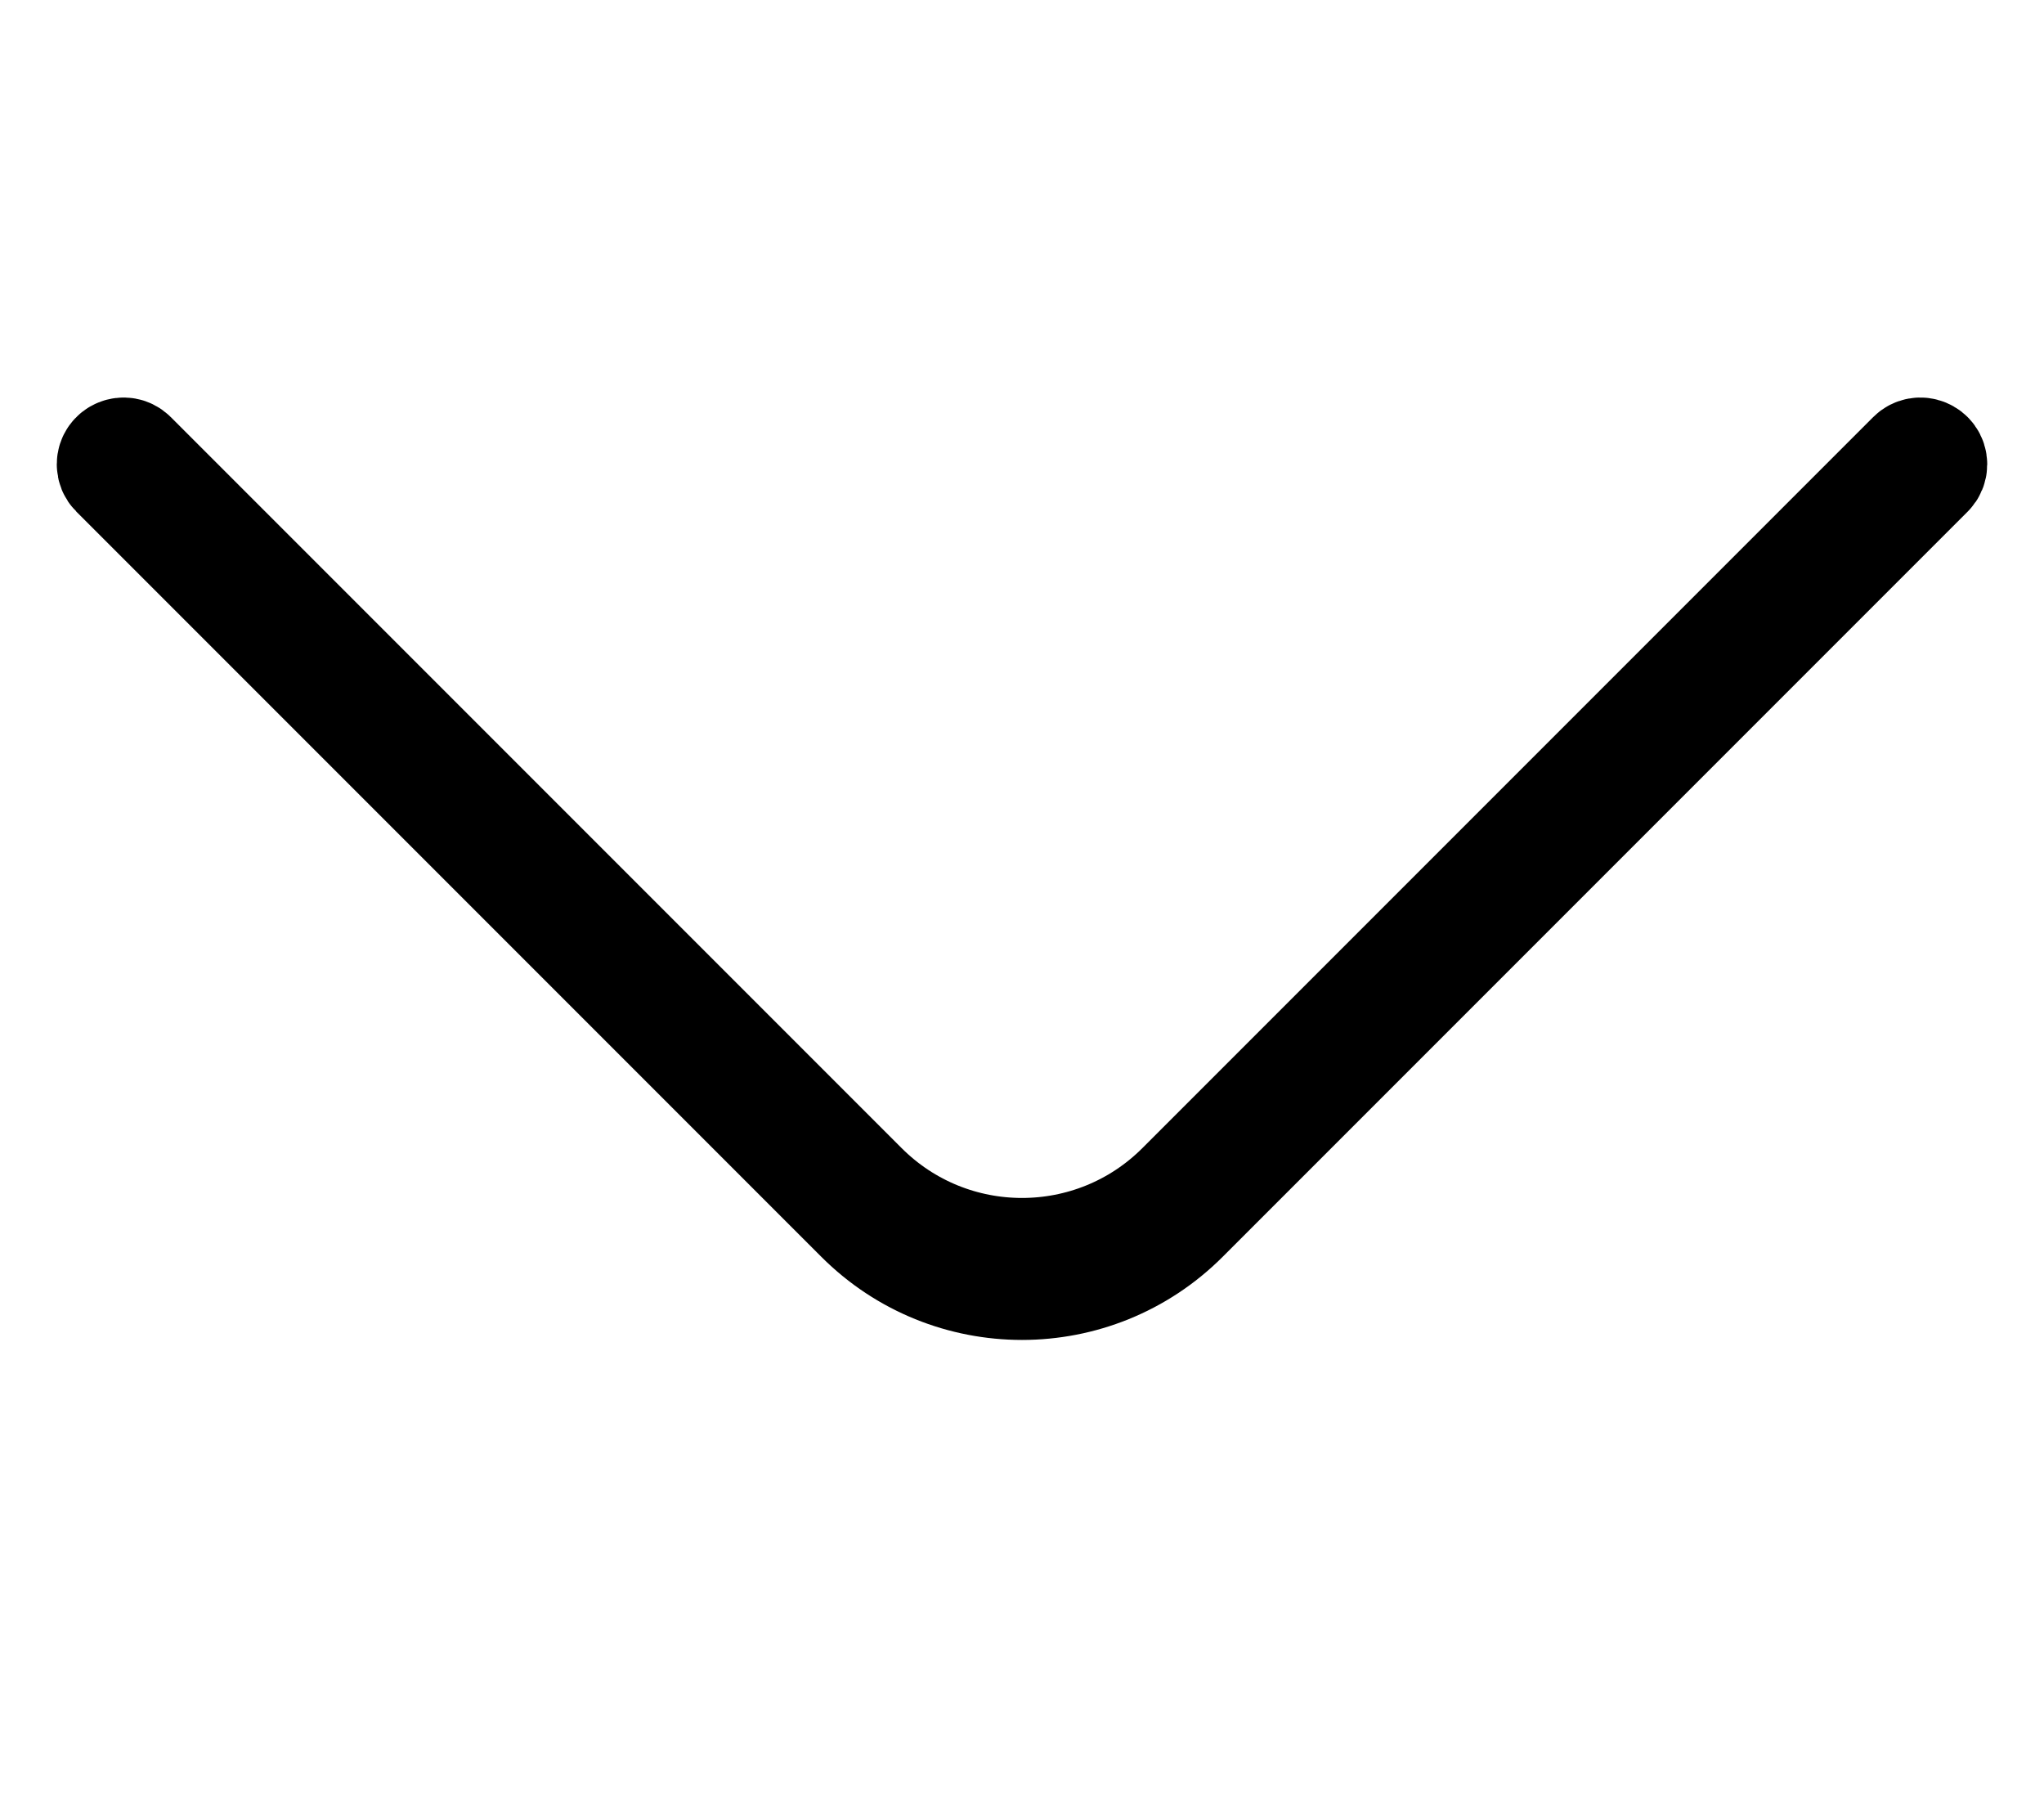
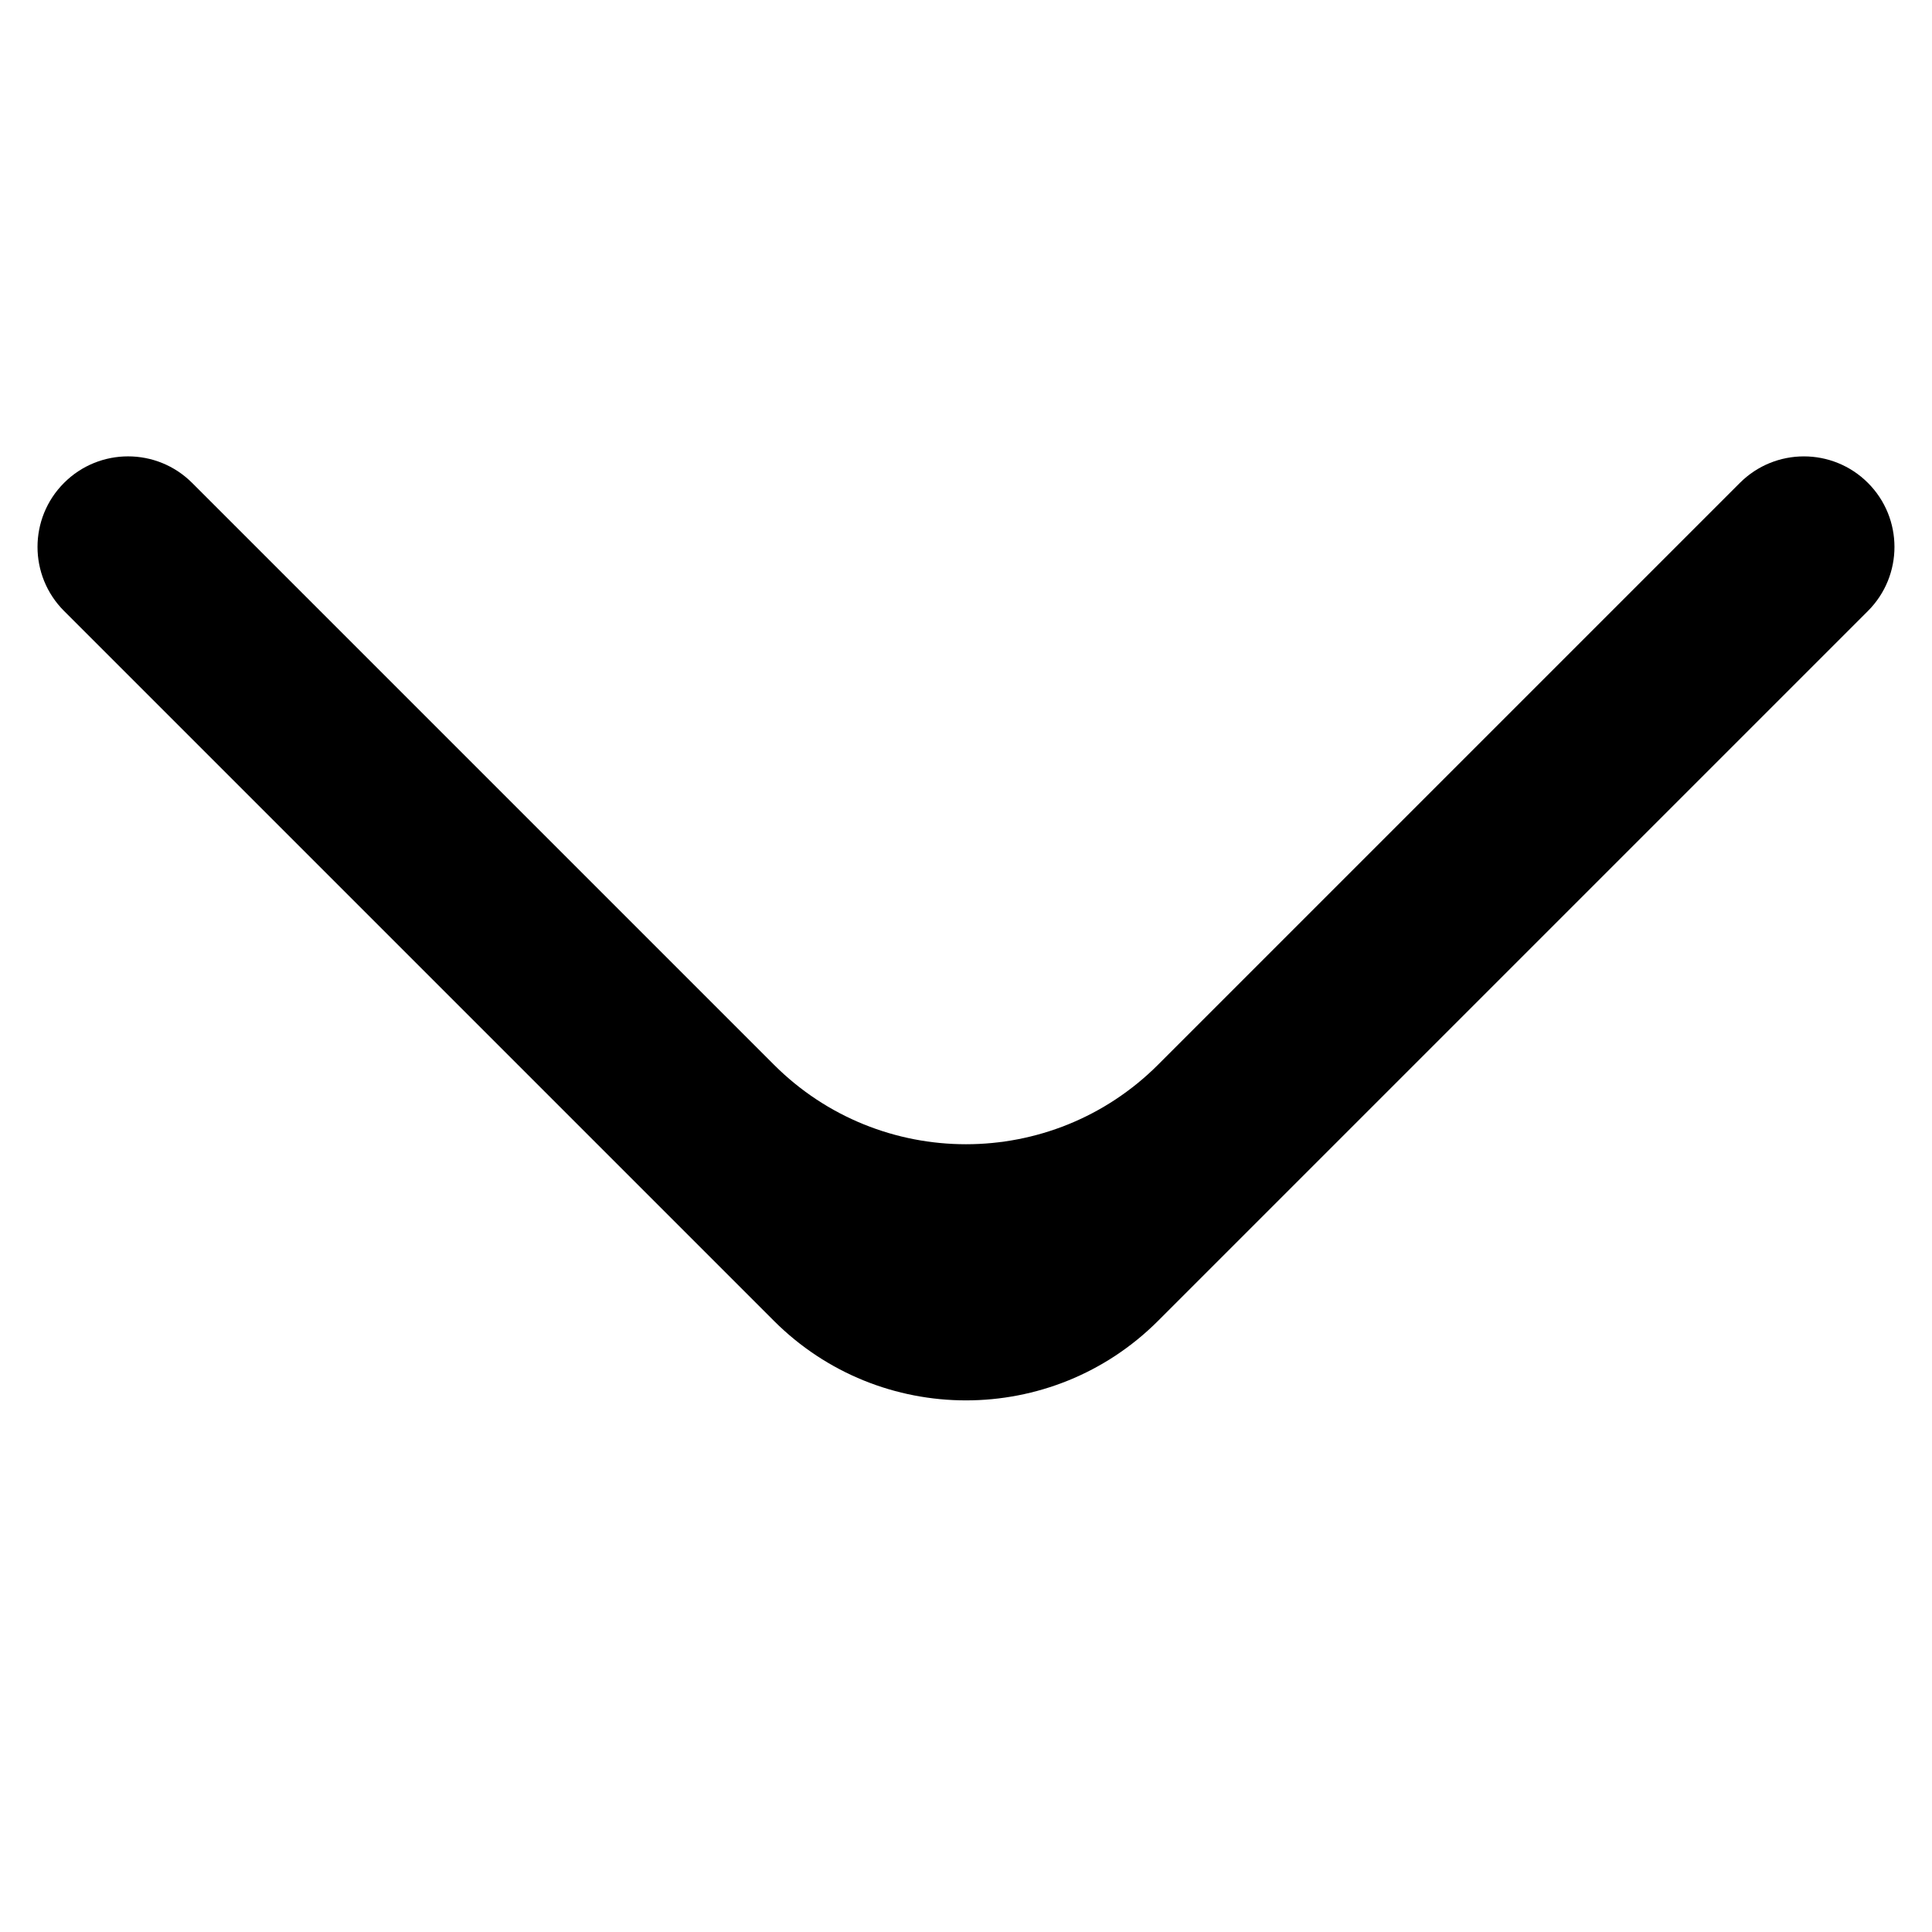
- <svg xmlns="http://www.w3.org/2000/svg" width="18" height="16" viewBox="0 0 18 16" fill="none">
-   <path d="M7.586 10.461L1.151 4.026C1.095 3.97 1 4.01 1 4.088C1 4.112 1.009 4.134 1.026 4.151L7.586 10.711C8.367 11.492 9.633 11.492 10.414 10.711L16.974 4.151C16.991 4.134 17 4.112 17 4.088C17 4.01 16.905 3.97 16.849 4.026L10.414 10.461C9.633 11.242 8.367 11.242 7.586 10.461Z" fill="black" stroke="black" />
+ <svg xmlns="http://www.w3.org/2000/svg" width="512" height="512" viewBox="0 0 512 512" fill="none">
+   <path d="M495.023 161.915C504.398 152.54 504.395 137.339 495.016 127.968V127.968C485.642 118.603 470.453 118.606 461.083 127.976L306.912 282.147C278.794 310.265 233.206 310.265 205.088 282.147L50.912 127.971C41.539 118.598 26.343 118.598 16.971 127.971V127.971C7.598 137.343 7.598 152.539 16.971 161.912L205.087 350.028C233.205 378.146 278.793 378.146 306.911 350.028L495.023 161.915Z" fill="black" />
</svg>
